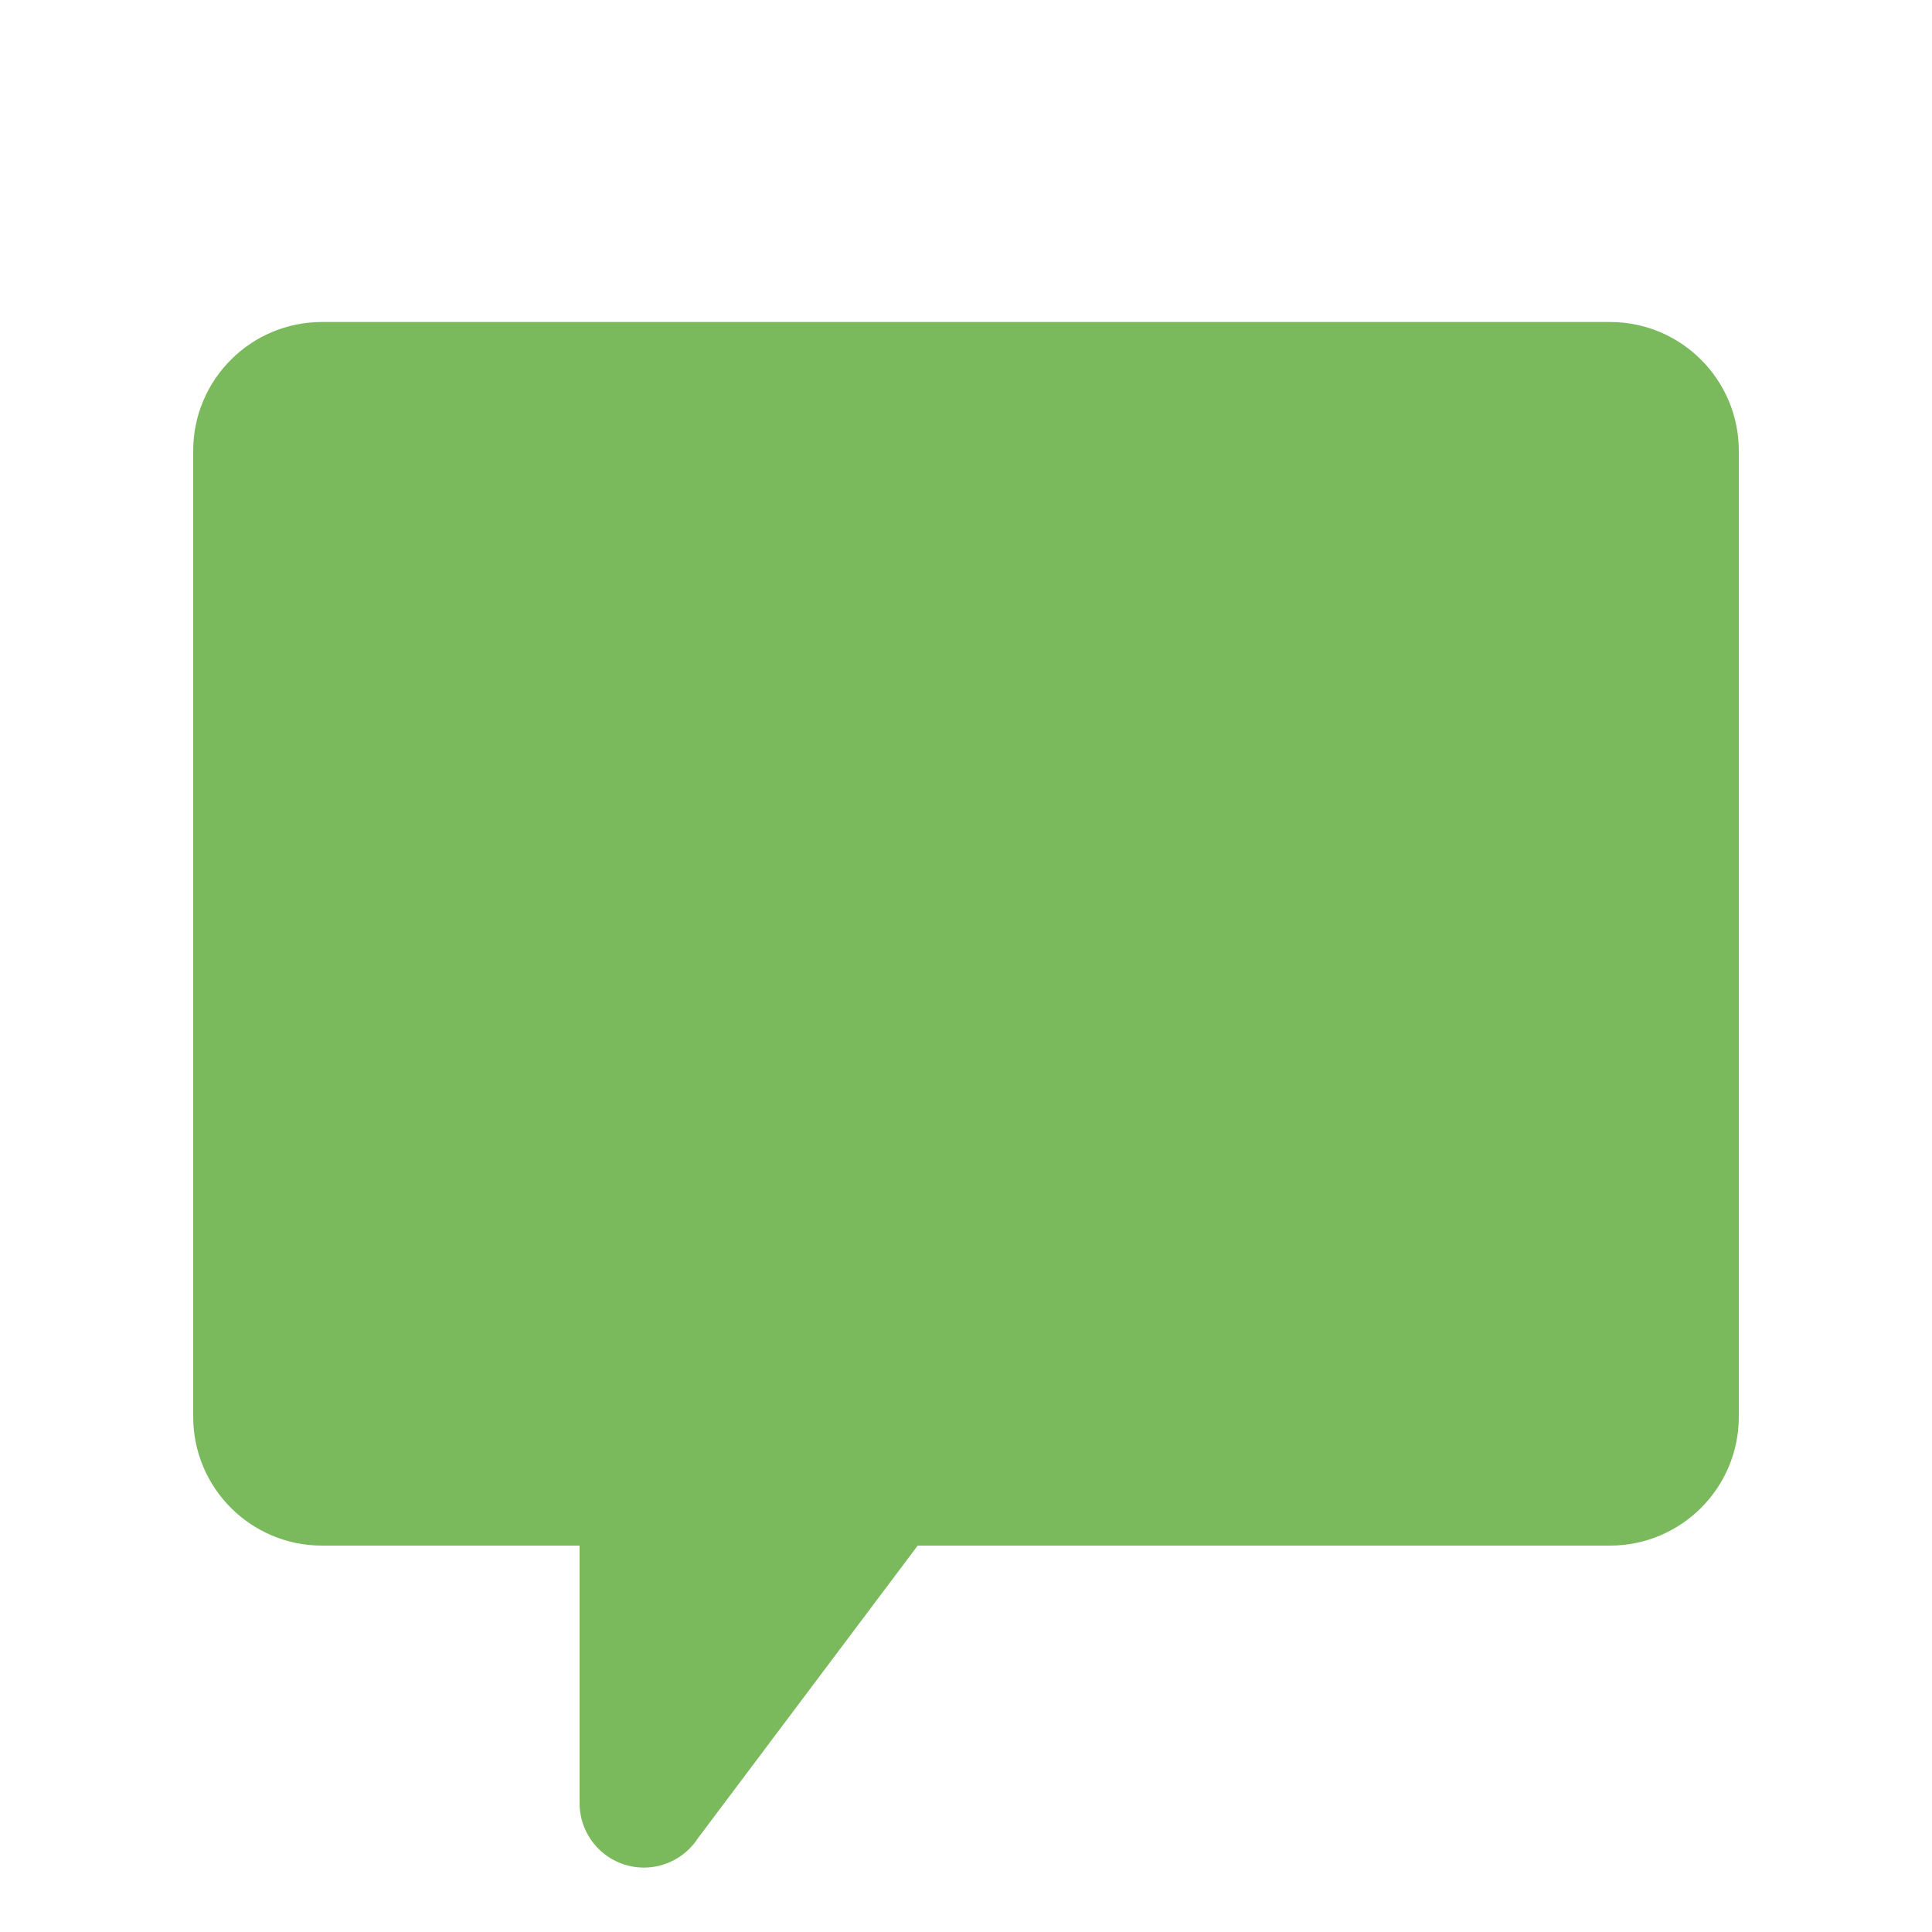
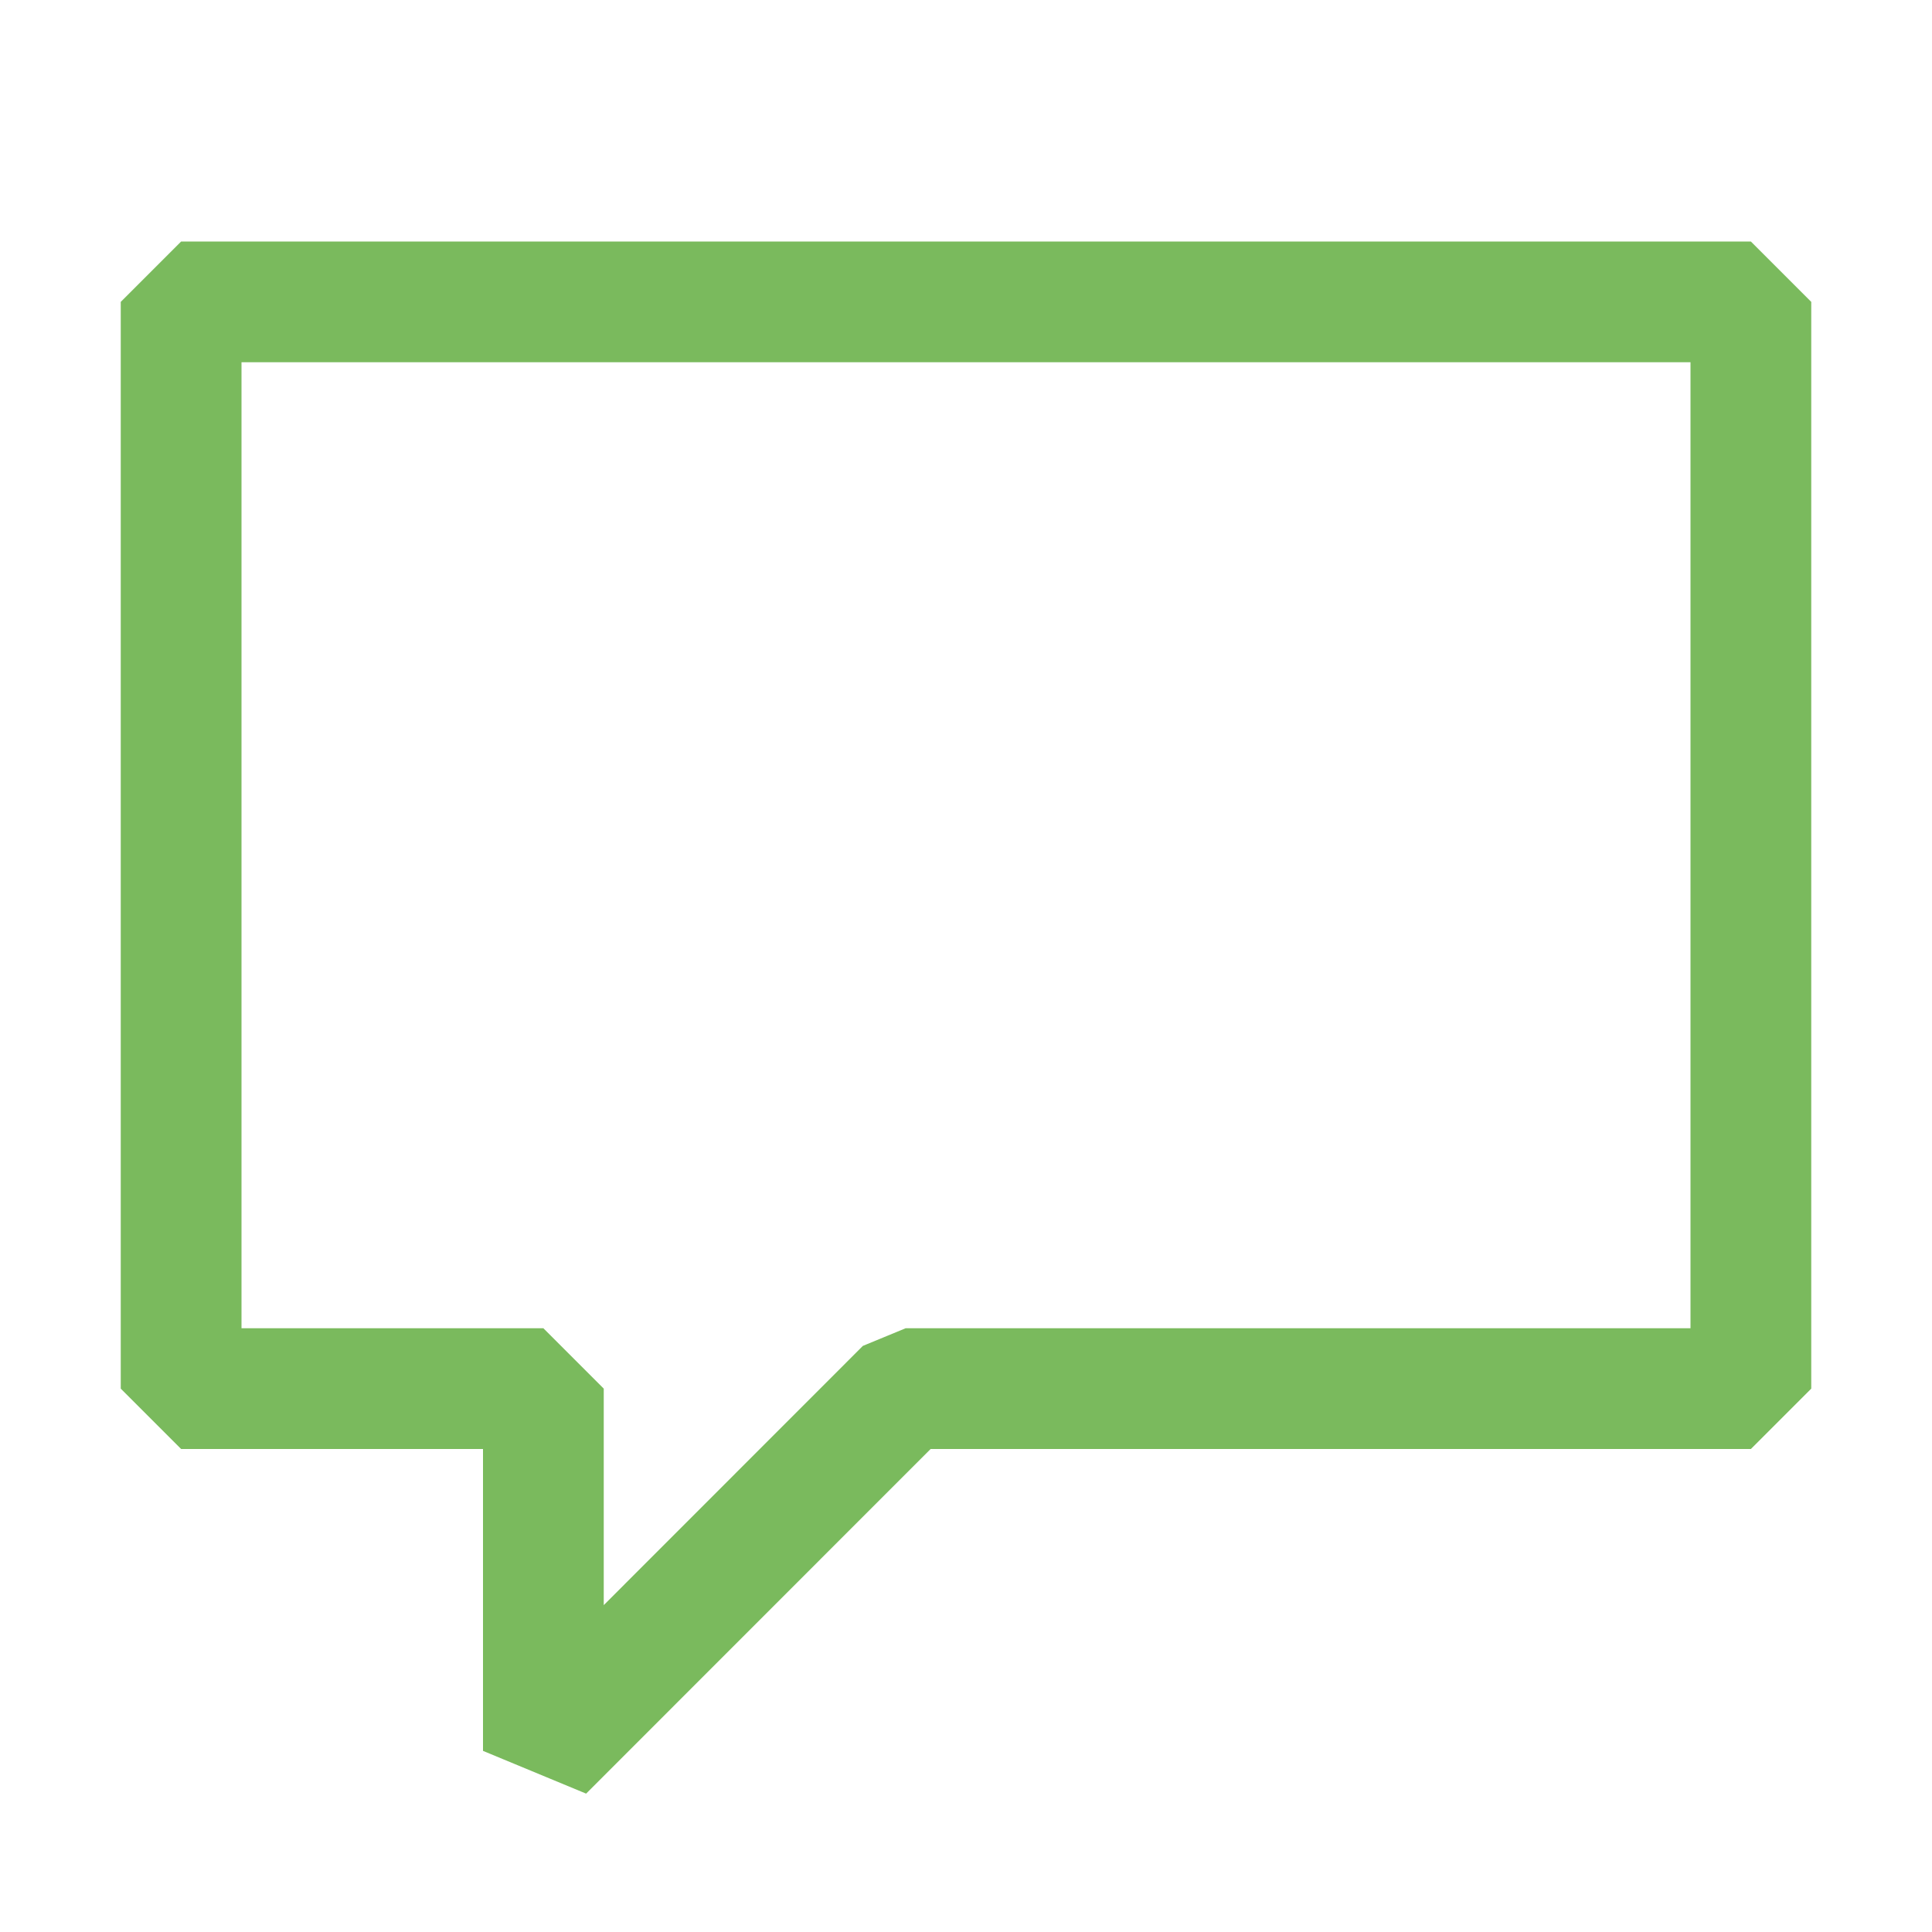
- <svg xmlns="http://www.w3.org/2000/svg" viewBox="0 0 30 30">
-   <path fill="#7ABA5D" d="M5 5a2 2 0 0 0-2 2v15a2 2 0 0 0 2 2h4v4a1 1 0 0 0 1 1 1 1 0 0 0 .838-.457L14.25 24H25a2 2 0 0 0 2-2V7a2 2 0 0 0-2-2H5z" />
+ <svg xmlns="http://www.w3.org/2000/svg" fill="#7aba5d" viewBox="0 0 16 16">
+   <path d="M14.5 2h-13l-.5.5v9l.5.5H4v2.5l.854.354L7.707 12H14.5l.5-.5v-9l-.5-.5zm-.5 9H7.5l-.354.146L5 13.293V11.5l-.5-.5H2V3h12v8z" />
</svg>
